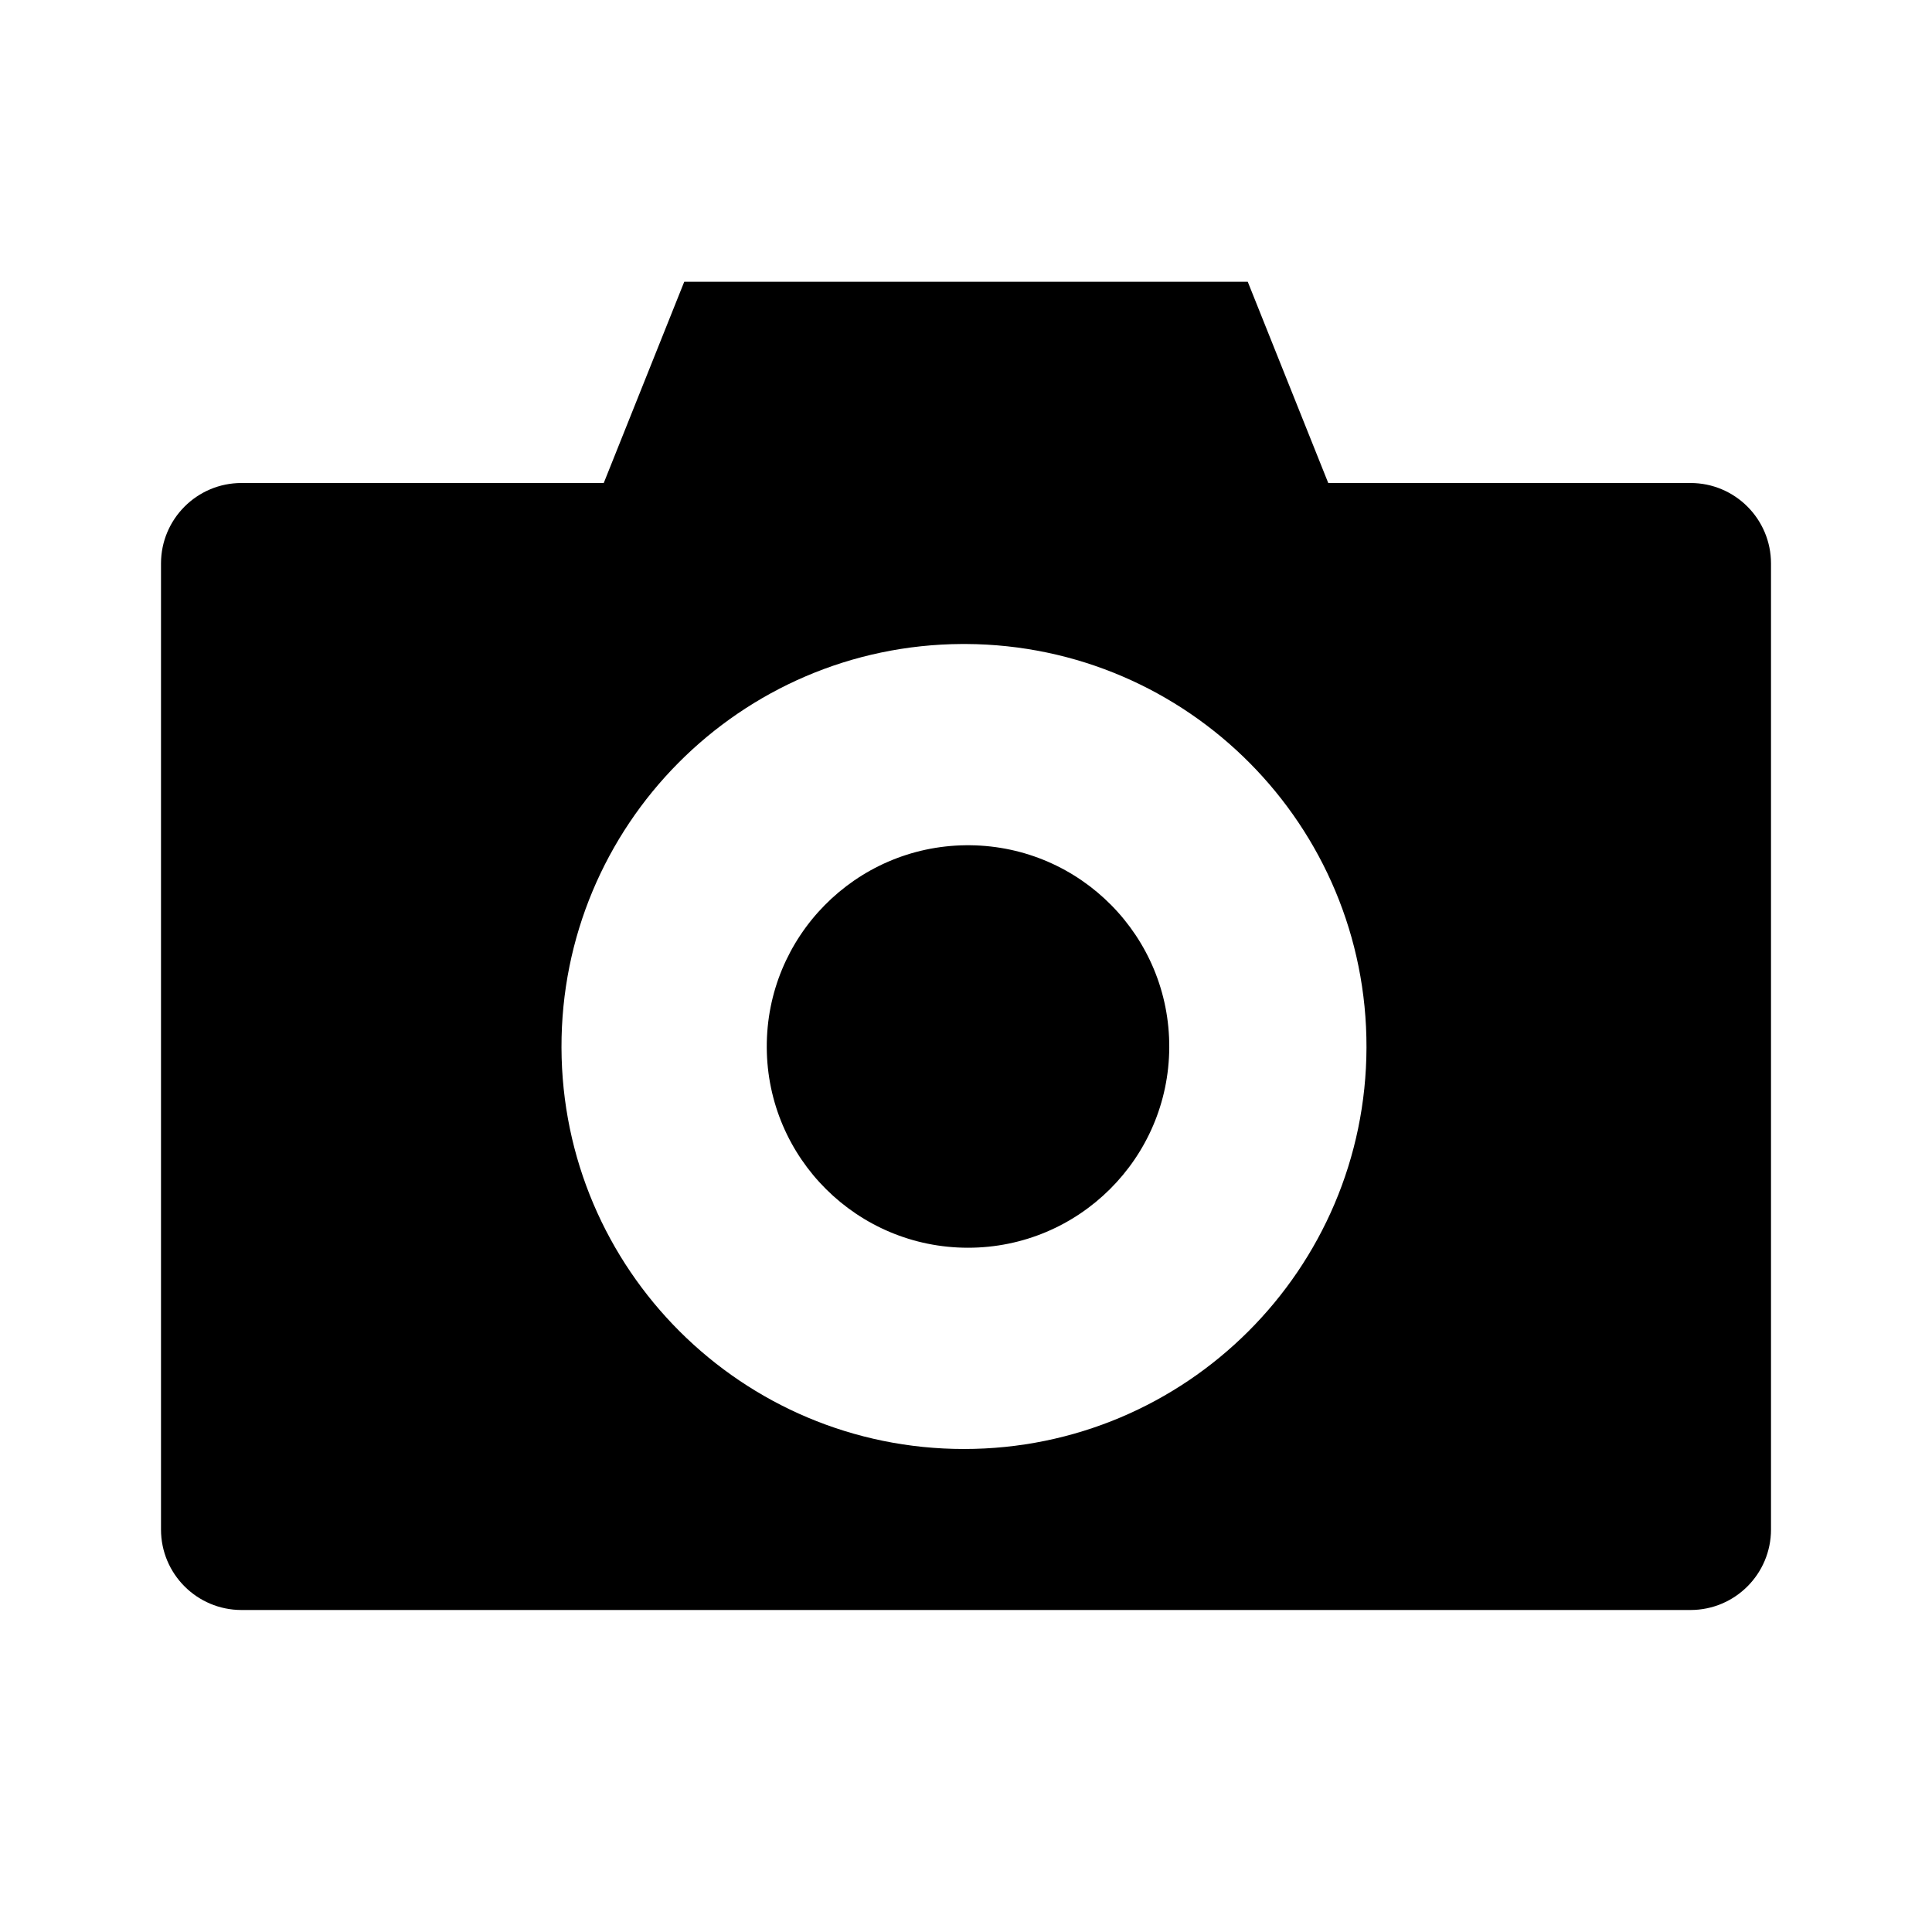
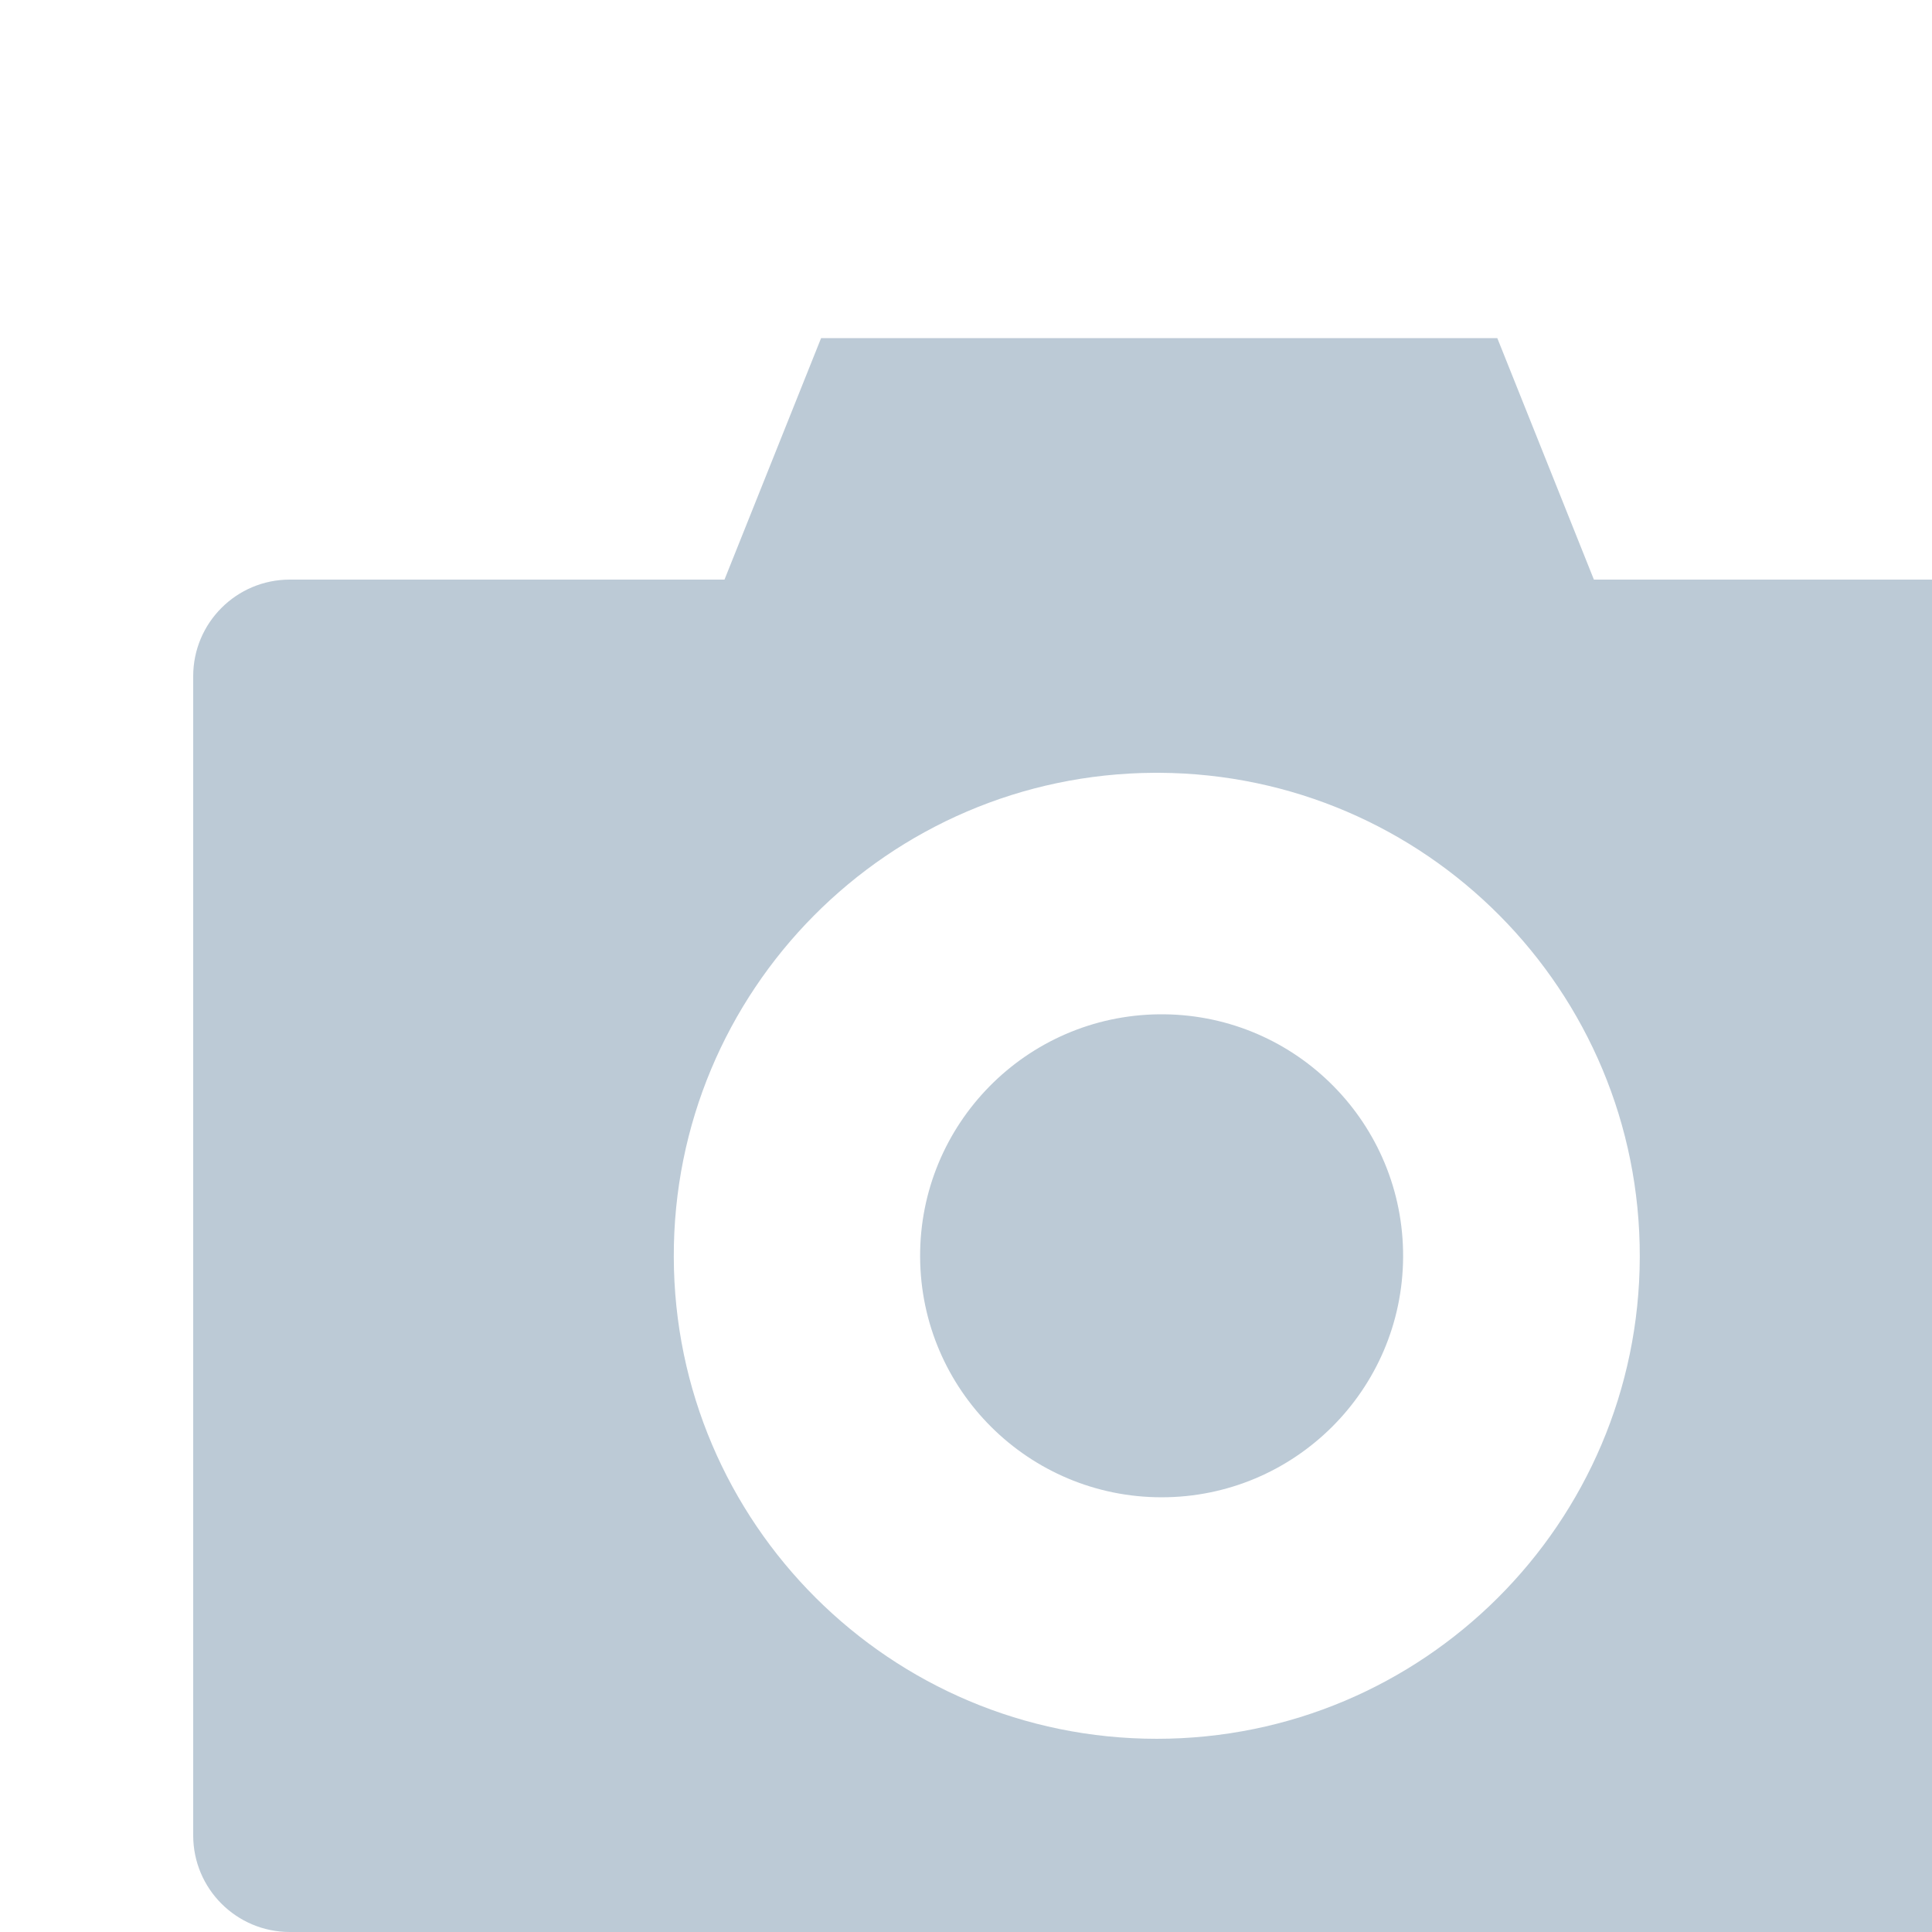
- <svg xmlns="http://www.w3.org/2000/svg" width="48" height="48">
+ <svg xmlns="http://www.w3.org/2000/svg" fill="#bccad6" width="40" height="40">
  <path d="M6 12a2 2 0 0 0-2 2v24a2 2 0 0 0 2 2h36a2 2 0 0 0 2-2V14a2 2 0 0 0-2-2h-9l-2-5H17l-2 5zm18 4a10 10 0 1 1-.1 0zm0 5a5 5 0 1 0 .1 0z" />
</svg>
